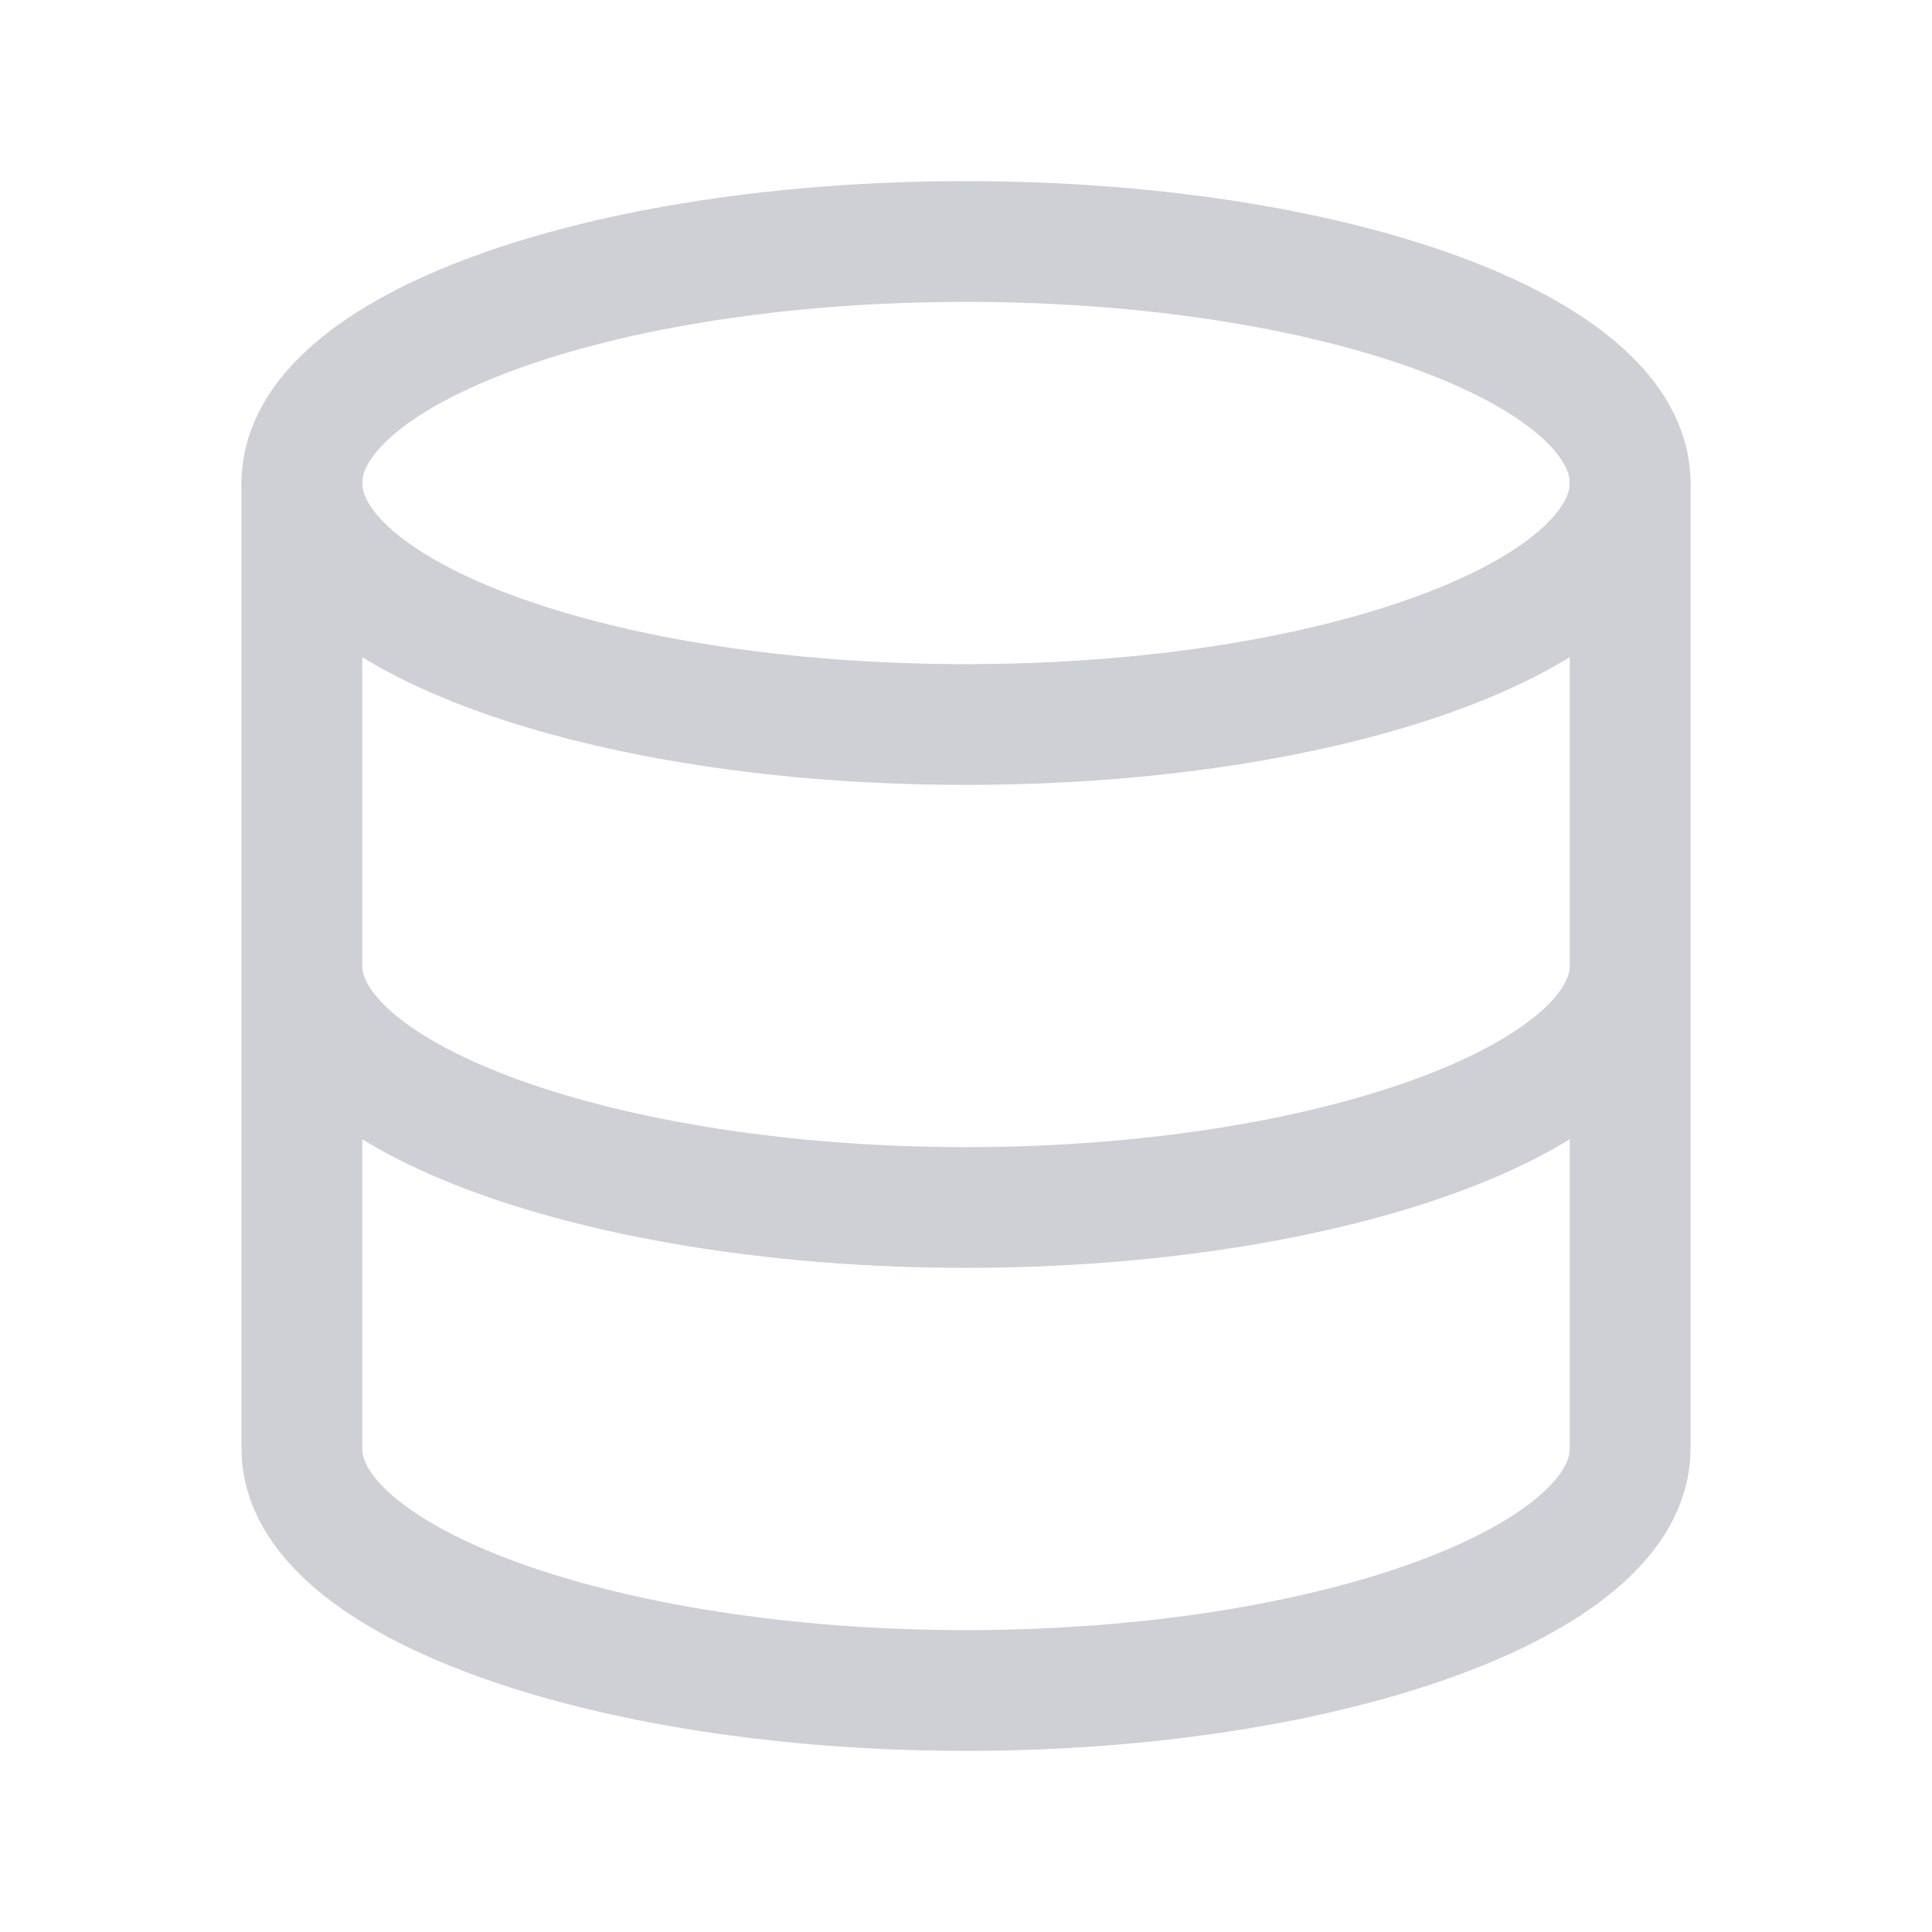
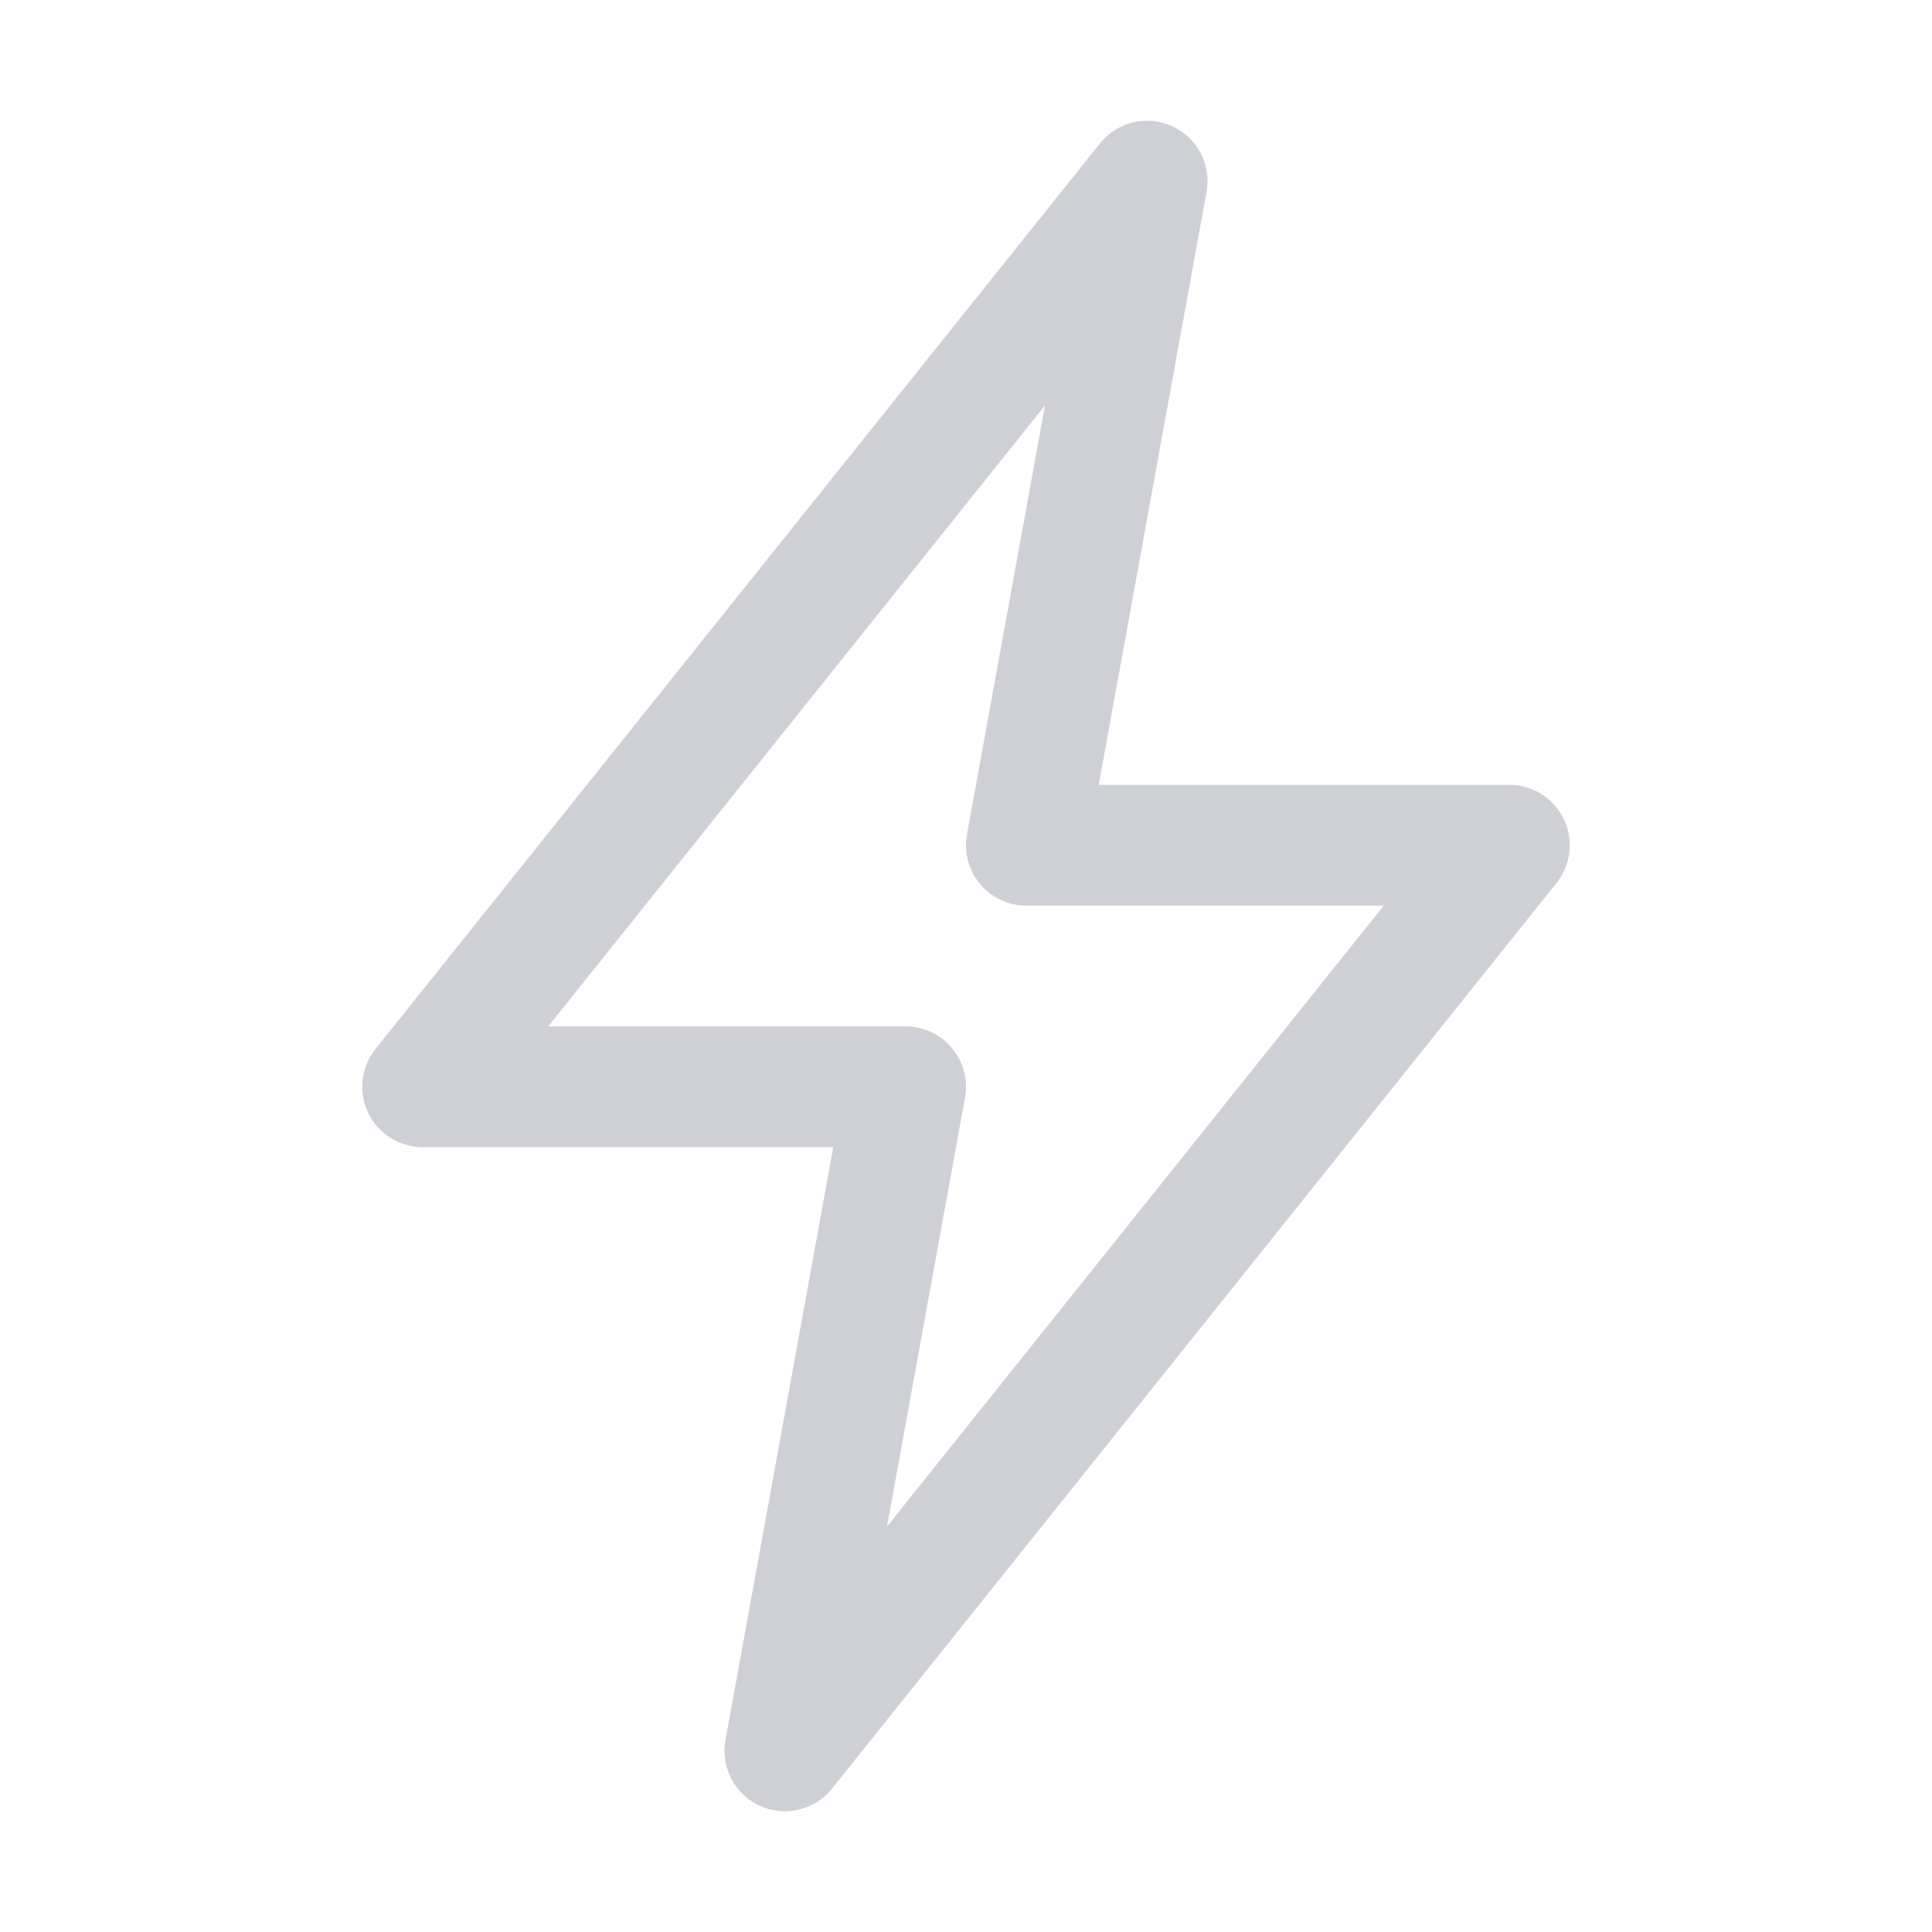
<svg xmlns="http://www.w3.org/2000/svg" width="16" height="16" viewBox="0 0 16 16">
  <g fill="none" stroke="#CED0D6" stroke-linecap="round" stroke-linejoin="round">
-     <ellipse cx="8" cy="4" rx="5.5" ry="2" />
-     <path d="M2.5 4v8c0 1.1 2.5 2 5.5 2s5.5-.9 5.5-2V4M2.5 8c0 1.1 2.5 2 5.5 2s5.5-.9 5.5-2" />
+     <path d="M9.5 1.5 3.5 9h4l-1 5.5 6-7.5h-4l1-5.5Z" />
  </g>
</svg>
